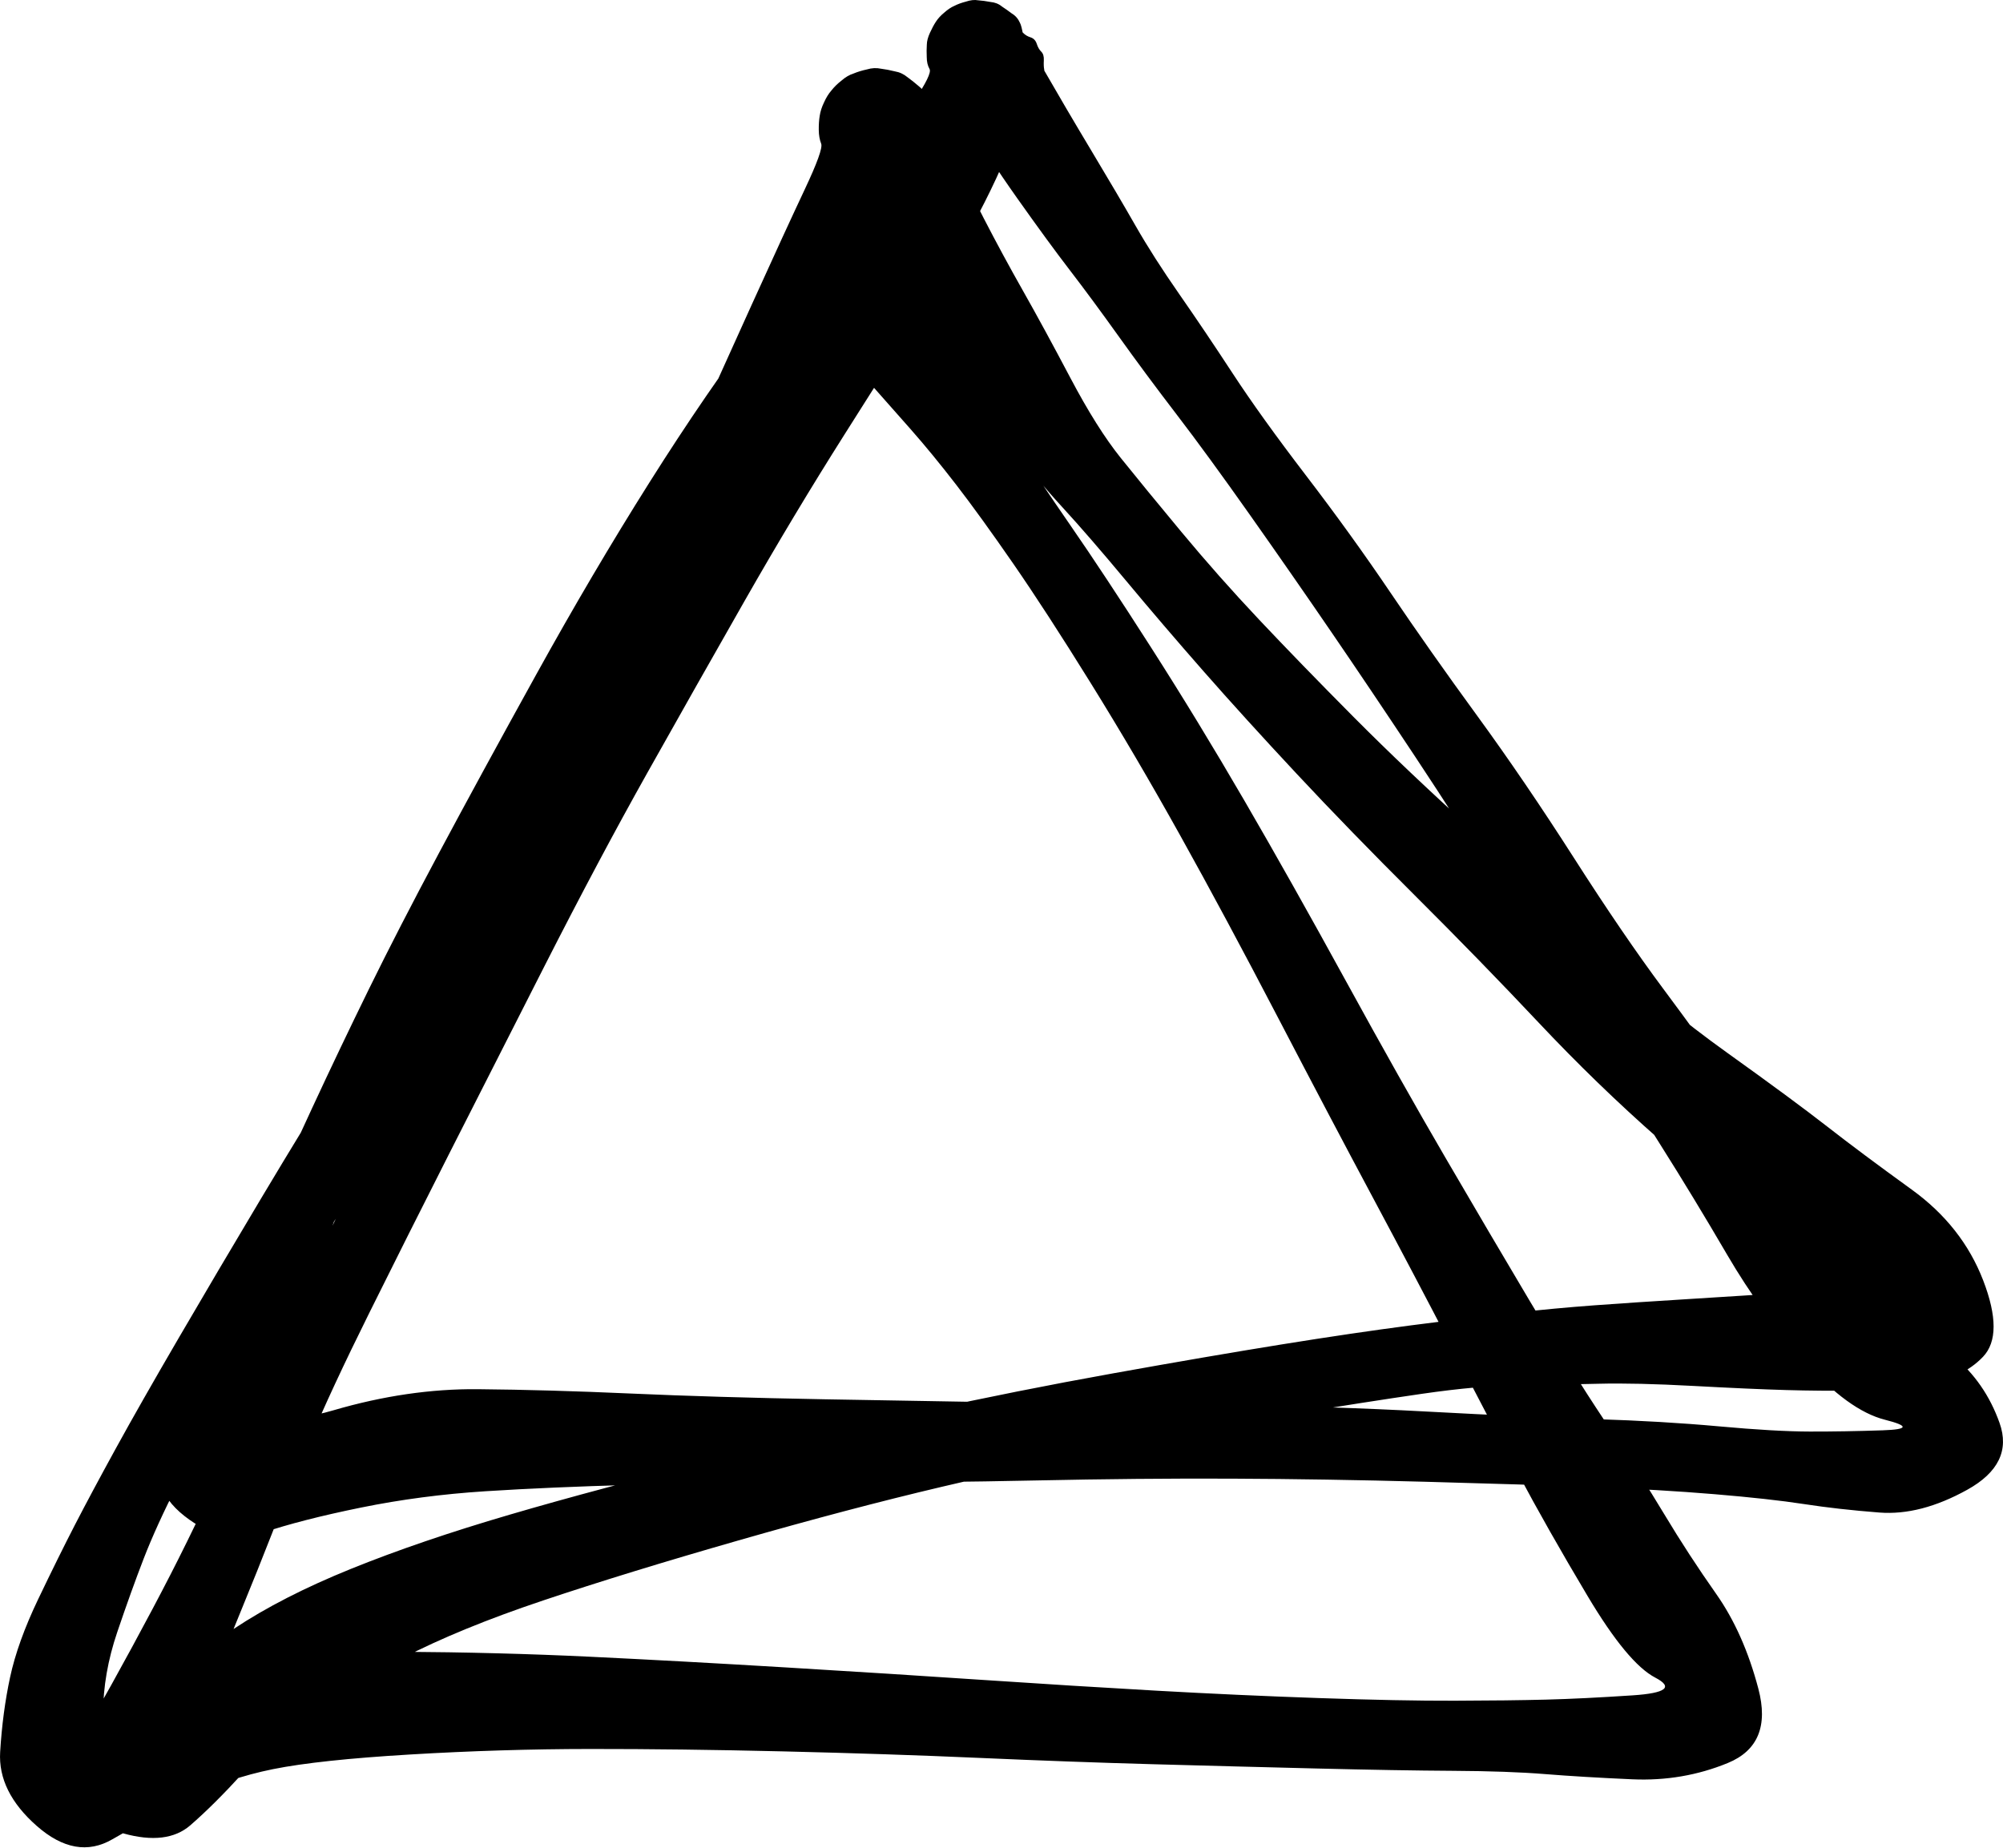
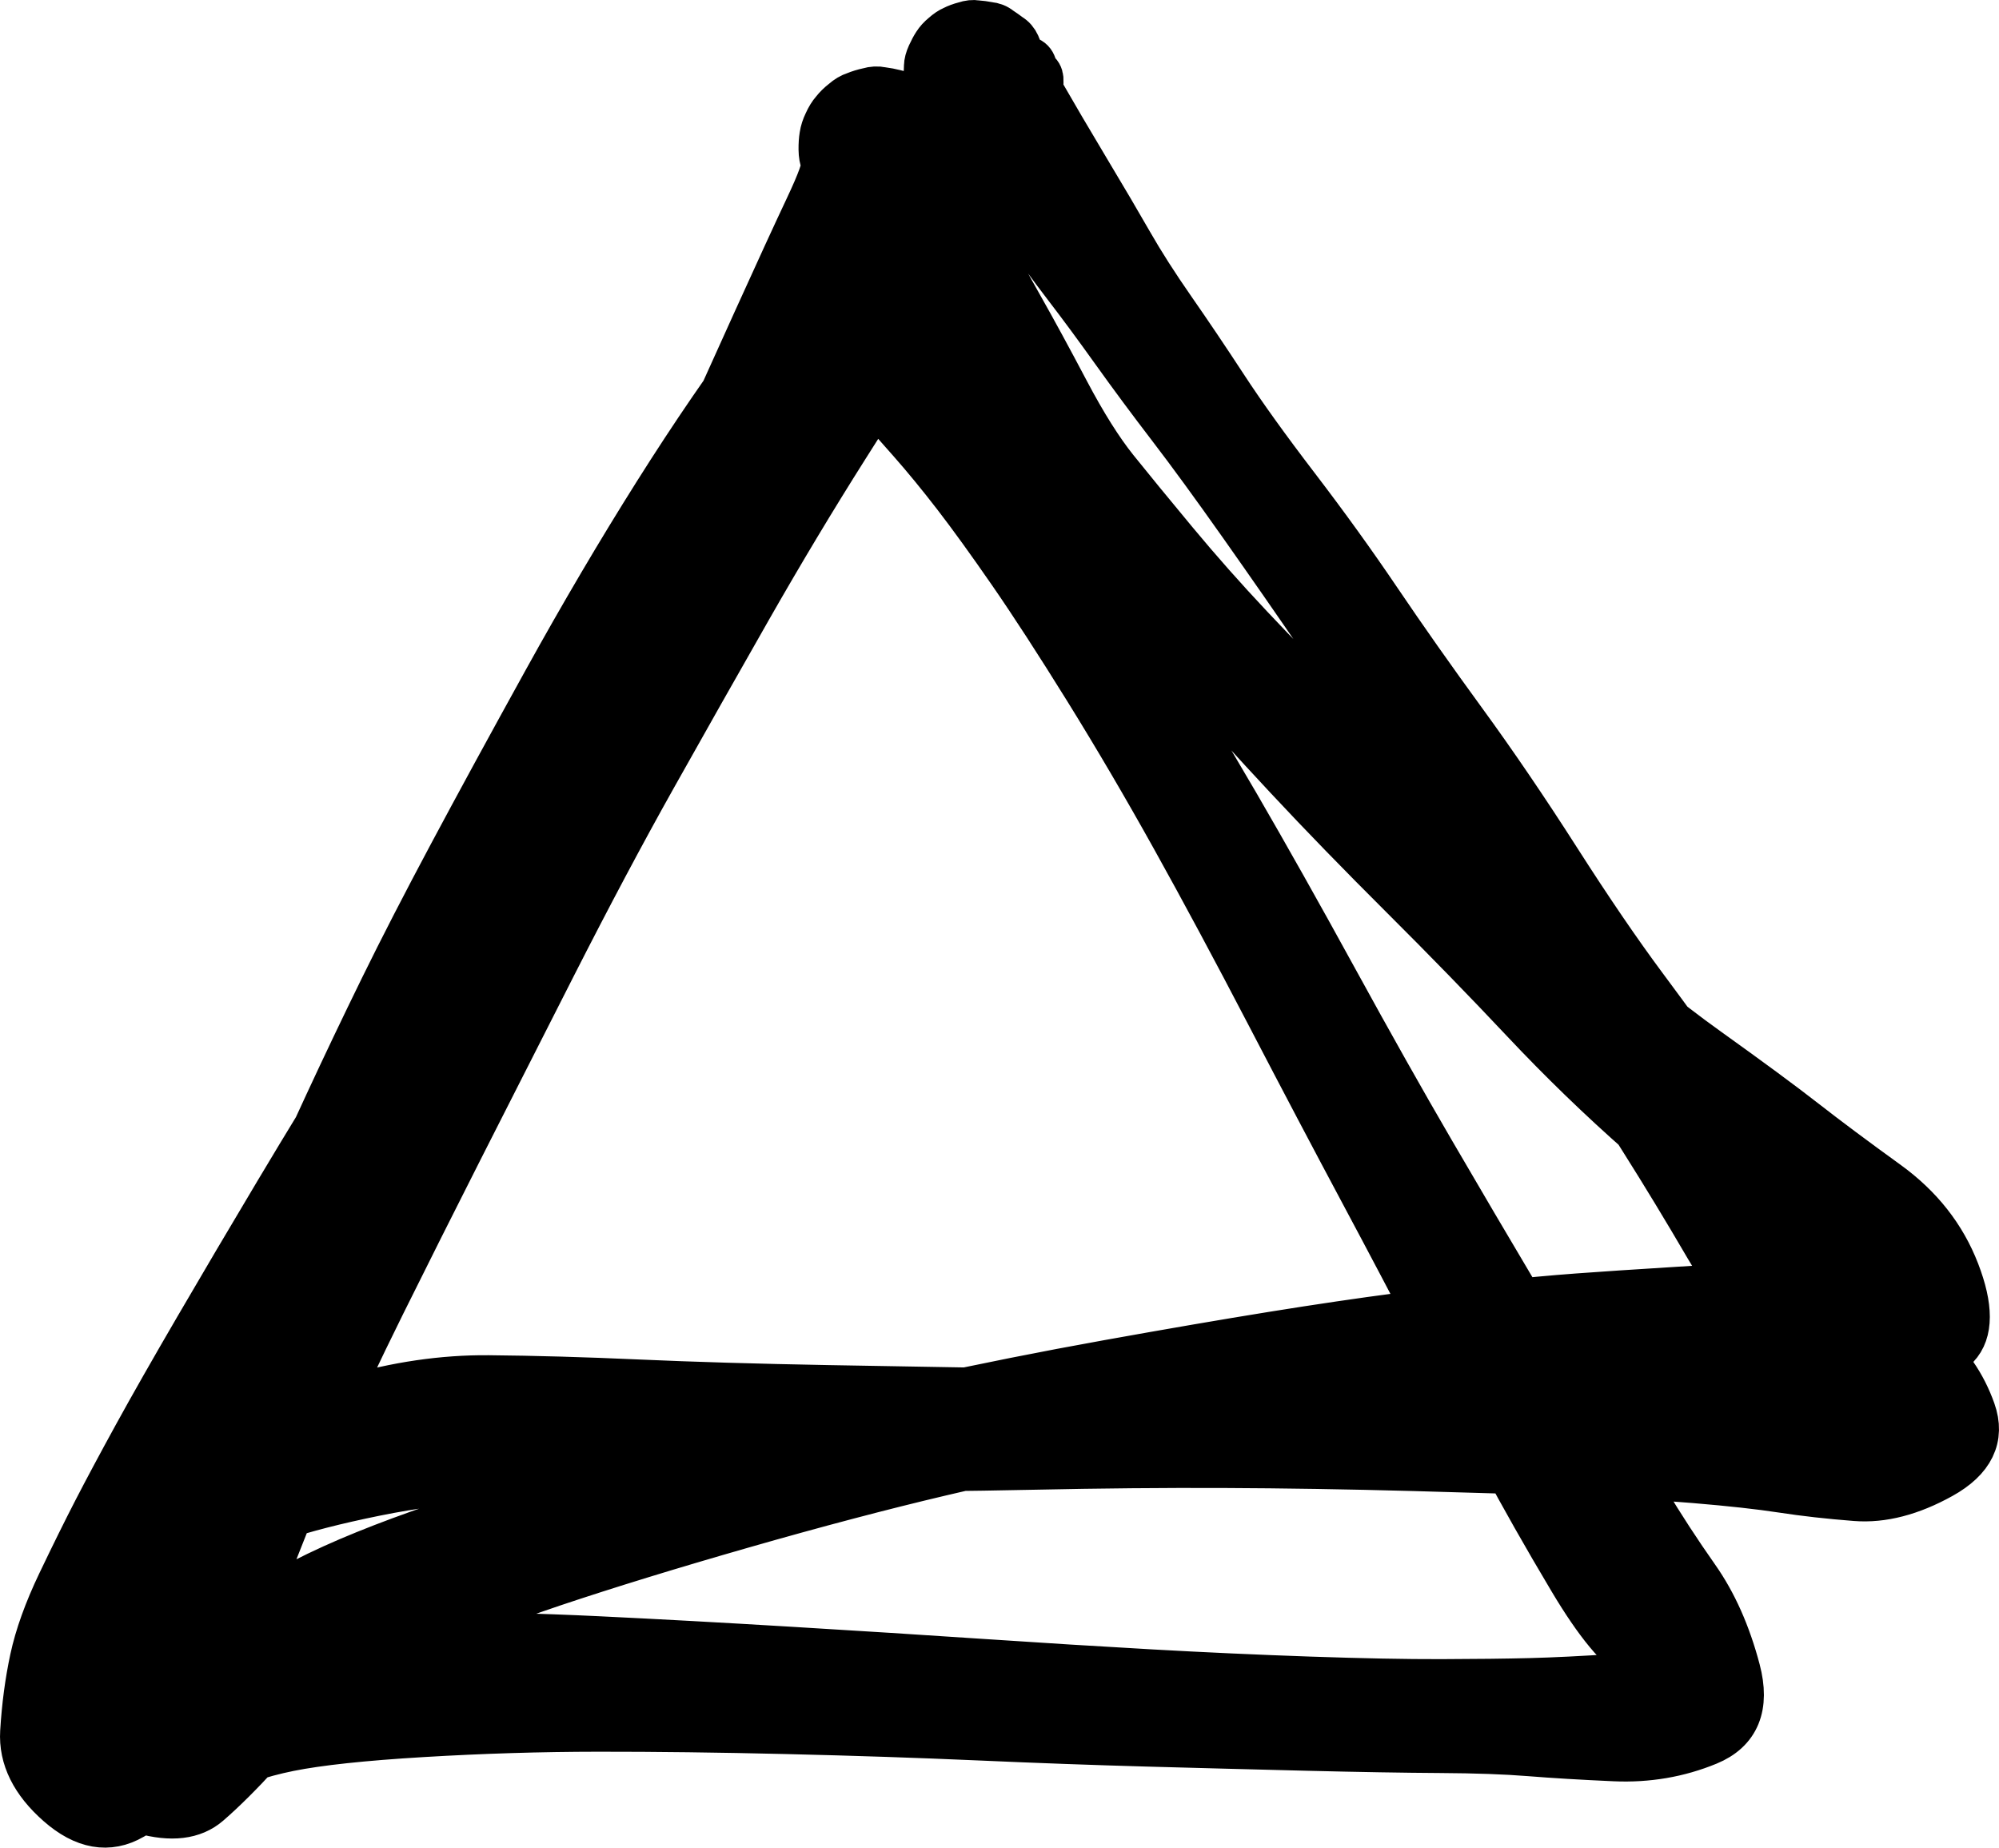
- <svg xmlns="http://www.w3.org/2000/svg" width="257.65" height="237.67" viewBox="0 0 257.65 237.67">
-   <style>.m{stroke:#000000;stroke-width:0;stroke-linejoin:round;vector-effect:non-scaling-stroke}@media (max-width:56px){.m{stroke-width:0.25px}}@media (max-width:40px){.m{stroke-width:0.35px}}@media (max-width:24px){.m{stroke-width:0.4px}}</style>
-   <path class="m" fill="#000000" d="M133.28,11.64 Q125.99,20.99 119.42,29.14 T105.43,46.76 90.9,67.27 76.46,91.29 63.96,113.82 54.9,131.11 47.61,146.14 42.48,158.53 38.87,168.3 35.18,178.6 42.91,181.44 61.45,178.73 81.17,179.29 106.16,180.03 133.37,180.5 158.45,180.81 183.58,181.61 205.21,182.58 221.1,183.51 232.79,184.18 242.19,184.02 242.46,182.66 232.14,175.17 222.19,161.47 213.62,147.34 204.81,133.3 193.98,115.95 182.03,97.34 171.31,81.4 160.79,66.26 151.34,53.31 143.91,43.29 137.66,34.82 130.85,25.51 124.31,15.41 120.84,10.29 119.57,8.88 119.21,7.34 119.22,5.75 119.62,4.22 120.37,2.82 121.44,1.64 122.75,0.76 124.24,0.21 125.82,0.04 127.39,0.25 128.87,0.83 130.16,1.74 131.2,2.94 132.04,7.77 130.49,17.33 125.02,29.13 118.34,40.56 108.63,55.9 95.78,77.31 83.24,99.48 70.02,124.33 57.7,148.59 47.49,168.94 39.77,185.54 35.01,197.24 31.19,206.77 27.34,216.32 23.59,225.63 19.18,226.25 20.2,218.14 30.08,209.56 45.16,201.84 65.61,194.86 91.96,187.83 118.73,181.56 143.14,176.7 164.8,172.98 181.56,170.51 194.56,168.92 205.08,167.94 217.57,167.11 229.66,166.33 240.17,165.24 241.62,165.29 233.6,163.46 225.68,157.18 213.38,146.54 197.95,131.6 182.01,115.22 166.8,99.56 154.83,86.38 144.81,74.67 136.63,65.23 130.72,58.03 124.45,49.09 117.74,39.06 112.27,30.7 107.84,23.13 105.63,18.49 105.32,16.71 105.44,14.91 105.99,13.19 106.94,11.65 108.23,10.38 109.79,9.46 111.52,8.93 113.32,8.84 115.1,9.18 116.74,9.94 118.15,11.06 119.26,12.5 120.41,17.39 119.57,26.72 115.43,37.15 108.92,48.98 99.71,65.23 87.65,86.2 71.6,112.4 54.85,138.71 41.62,159.28 30.79,176.82 22.9,190.84 18.49,200.51 15.08,209.99 13.26,220.47 18.61,220.07 31.23,213.48 51.36,212.51 75.87,213.15 101.13,214.53 126.52,216.14 148.77,217.52 169.66,218.47 187.11,218.81 198.85,218.67 210.01,218.12 212.92,215.84 204.22,205.35 195.22,189.48 186.68,173.21 176.59,154.07 164.38,130.9 151.83,107.52 140.32,87.91 130.31,72.48 123,62.37 117.11,55.19 109.15,46.19 103.49,39.64 102.77,37.88 102.65,35.99 103.14,34.15 104.19,32.57 105.69,31.4 107.48,30.78 109.38,30.76 111.18,31.35 112.71,32.48 113.79,34.04 114.32,35.86 114.23,37.76 113.55,39.53 112.34,40.99 110.72,41.99 108.87,42.42 106.98,42.23 105.25,41.45 103.85,40.16 102.95,38.49 102.62,36.62 102.91,34.74 103.78,33.06 105.15,31.74 106.86,30.92 108.75,30.7 110.61,31.09 112.24,32.05 112.98,32.66 117.81,39.05 125.22,49.1 130.62,57.04 137.71,67.62 148.05,83.28 160.06,102.99 173.09,126.15 185.89,148.88 196.78,167.39 206.47,182.88 214.1,194.85 220.75,205.06 226.18,217.26 222.26,226.82 209.95,228.92 198.74,228.25 186.95,227.83 169.33,227.53 148.3,226.98 126.03,226.17 100.78,225.33 75.89,225.02 52.74,225.73 35.14,227.61 24.2,231.36 14.45,236.64 4.74,234.93 0.02,225.4 1.3,215.78 4.9,205.77 9.63,196.2 14.89,186.37 23,172.12 33.56,154.23 46.28,133.39 62.22,106.91 77.07,80.6 87.66,59.19 96.66,39.28 103.51,24.38 105.63,18.49 105.32,16.71 105.44,14.91 105.99,13.19 106.94,11.65 108.23,10.38 109.79,9.46 111.52,8.93 113.32,8.84 115.1,9.18 116.74,9.94 118.15,11.06 119.26,12.5 121.93,18.46 126.56,28.12 131.61,37.45 137.69,48.63 144.16,58.91 151.97,68.44 161.96,79.72 174.08,92.21 189.86,107.18 206.23,122.3 222.19,135.46 235.04,144.94 245.91,153.05 255.1,164.73 255.08,174.56 247.37,178.13 238.35,178.91 229.74,178.84 217.8,178.31 205.63,178.03 195.49,178.21 182.87,179.33 166.41,181.9 145.09,185.96 121.14,191.29 94.98,198.19 69.87,205.91 51.75,213.34 39.68,220.59 31.24,228.12 24.48,234.84 15.86,235.88 9.95,229.66 11.92,221.04 16.99,211.91 21.91,202.62 26.37,193.56 31.61,181.83 39.32,164.93 49.16,144.36 61.05,119.69 73.64,94.33 85.32,71.43 96.99,49.04 105.73,33.01 111.95,22.1 117.54,13.04 119.57,8.88 119.21,7.34 119.22,5.75 119.62,4.22 120.37,2.82 121.44,1.64 122.75,0.76 124.24,0.21 125.82,0.04 127.39,0.25 128.87,0.83 130.16,1.74 131.2,2.94 130.99,3.02 133.77,8.12 140.44,19.48 146.07,29.05 151.67,37.81 158.58,48.07 167.99,61.17 178.84,76.22 190,92.07 202.46,110.38 213.9,127.15 223.67,140.61 233.11,153.31 242.46,165.19 251.2,174.41 257.21,183.08 253.05,191.67 241.75,194.6 232.05,193.51 220.55,192.24 204.89,191.32 183.38,190.64 158.44,190.24 133.33,190.47 106.05,190.75 81.3,191.04 62.44,191.86 46.44,193.96 33.7,197.23 23.72,195.04 20.83,185.31 25.33,174.27 30.06,164.6 34.49,155.14 40.15,142.56 47.45,127.26 56.48,109.72 68.96,86.81 83.52,62.1 97.99,40.99 111.65,22.94 121.87,10.01 126.13,5.07 127.06,4.37 128.13,3.91 129.28,3.72 130.45,3.81 131.56,4.18 132.55,4.8 133.36,5.64 133.94,6.65 134.27,7.77 134.32,8.94 134.09,10.08 133.59,11.14 Z" />
+ <svg xmlns="http://www.w3.org/2000/svg" width="263.65" height="243.67" viewBox="0 0 263.65 243.67">
+   <style>.m{stroke:#000000;stroke-linejoin:round}@media (max-width:56px){.m{stroke-width:1.34px;vector-effect:non-scaling-stroke}}@media (max-width:40px){.m{stroke-width:1.08px;vector-effect:non-scaling-stroke}}@media (max-width:24px){.m{stroke-width:0.76px;vector-effect:non-scaling-stroke}}</style>
+   <path class="m" stroke-width="6" fill="#000000" d="M136.28,14.64 Q128.99,23.99 122.42,32.14 T108.43,49.76 93.9,70.27 79.46,94.29 66.96,116.82 57.9,134.11 50.61,149.14 45.48,161.53 41.87,171.3 38.18,181.6 45.91,184.44 64.45,181.73 84.17,182.29 109.16,183.03 136.37,183.5 161.45,183.81 186.58,184.61 208.21,185.58 224.1,186.51 235.79,187.18 245.19,187.02 245.46,185.66 235.14,178.17 225.19,164.47 216.62,150.34 207.81,136.3 196.98,118.95 185.03,100.34 174.31,84.4 163.79,69.26 154.34,56.31 146.91,46.29 140.66,37.82 133.85,28.51 127.31,18.41 123.84,13.29 122.57,11.88 122.21,10.34 122.22,8.75 122.62,7.22 123.37,5.82 124.44,4.64 125.75,3.76 127.24,3.21 128.82,3.04 130.39,3.25 131.87,3.83 133.16,4.74 134.2,5.94 135.04,10.77 133.49,20.33 128.02,32.13 121.34,43.56 111.63,58.9 98.78,80.31 86.24,102.48 73.02,127.33 60.7,151.59 50.49,171.94 42.77,188.54 38.01,200.24 34.19,209.77 30.34,219.32 26.59,228.63 22.18,229.25 23.2,221.14 33.08,212.56 48.16,204.84 68.61,197.86 94.96,190.83 121.73,184.56 146.14,179.7 167.8,175.98 184.56,173.51 197.56,171.92 208.08,170.94 220.57,170.11 232.66,169.33 243.17,168.24 244.62,168.29 236.6,166.46 228.68,160.18 216.38,149.54 200.95,134.6 185.01,118.22 169.8,102.56 157.83,89.38 147.81,77.67 139.63,68.23 133.72,61.03 127.45,52.09 120.74,42.06 115.27,33.7 110.84,26.13 108.63,21.49 108.32,19.71 108.44,17.91 108.99,16.19 109.94,14.65 111.23,13.38 112.79,12.46 114.52,11.93 116.32,11.84 118.1,12.18 119.74,12.94 121.15,14.06 122.26,15.5 123.41,20.39 122.57,29.72 118.43,40.15 111.92,51.98 102.71,68.23 90.65,89.2 74.6,115.4 57.85,141.71 44.62,162.28 33.79,179.82 25.9,193.84 21.49,203.51 18.08,212.99 16.26,223.47 21.61,223.07 34.23,216.48 54.36,215.51 78.87,216.15 104.13,217.53 129.52,219.14 151.77,220.52 172.66,221.47 190.11,221.81 201.85,221.67 213.01,221.12 215.92,218.84 207.22,208.35 198.22,192.48 189.68,176.21 179.59,157.07 167.38,133.9 154.83,110.52 143.32,90.91 133.31,75.48 126,65.37 120.11,58.19 112.15,49.19 106.49,42.64 105.77,40.88 105.65,38.99 106.14,37.15 107.19,35.57 108.69,34.4 110.48,33.78 112.38,33.76 114.18,34.35 115.71,35.48 116.79,37.04 117.32,38.86 117.23,40.76 116.55,42.53 115.34,43.99 113.72,44.99 111.87,45.42 109.98,45.23 108.25,44.45 106.85,43.16 105.95,41.49 105.62,39.62 105.91,37.74 106.78,36.06 108.15,34.74 109.86,33.92 111.75,33.7 113.61,34.09 115.24,35.05 115.98,35.66 120.81,42.05 128.22,52.1 133.62,60.04 140.71,70.62 151.05,86.28 163.06,105.99 176.09,129.15 188.89,151.88 199.78,170.39 209.47,185.88 217.1,197.85 223.75,208.06 229.18,220.26 225.26,229.82 212.95,231.92 201.74,231.25 189.95,230.83 172.33,230.53 151.3,229.98 129.03,229.17 103.78,228.33 78.89,228.02 55.74,228.73 38.14,230.61 27.2,234.36 17.45,239.64 7.74,237.93 3.02,228.4 4.3,218.78 7.9,208.77 12.63,199.2 17.89,189.37 26,175.12 36.56,157.23 49.28,136.39 65.22,109.91 80.07,83.6 90.66,62.19 99.66,42.28 106.51,27.38 108.63,21.49 108.32,19.71 108.44,17.91 108.99,16.19 109.94,14.65 111.23,13.38 112.79,12.46 114.52,11.93 116.32,11.84 118.1,12.18 119.74,12.94 121.15,14.06 122.26,15.5 124.93,21.46 129.56,31.12 134.61,40.45 140.69,51.63 147.16,61.91 154.97,71.44 164.96,82.72 177.08,95.21 192.86,110.18 209.23,125.3 225.19,138.46 238.04,147.94 248.91,156.05 258.1,167.73 258.08,177.56 250.37,181.13 241.35,181.91 232.74,181.84 220.8,181.31 208.63,181.03 198.49,181.21 185.87,182.33 169.41,184.9 148.09,188.96 124.14,194.29 97.98,201.19 72.87,208.91 54.75,216.34 42.68,223.59 34.24,231.12 27.48,237.84 18.86,238.88 12.95,232.66 14.92,224.04 19.99,214.91 24.91,205.62 29.37,196.56 34.61,184.83 42.32,167.93 52.16,147.36 64.05,122.69 76.64,97.33 88.32,74.43 99.99,52.04 108.73,36.01 114.95,25.1 120.54,16.04 122.57,11.88 122.21,10.34 122.22,8.75 122.62,7.22 123.37,5.82 124.44,4.64 125.75,3.76 127.24,3.21 128.82,3.04 130.39,3.25 131.87,3.83 133.16,4.74 134.2,5.94 133.99,6.02 136.77,11.12 143.44,22.48 149.07,32.05 154.67,40.81 161.58,51.07 170.99,64.17 181.84,79.22 193,95.07 205.46,113.38 216.9,130.15 226.67,143.61 236.11,156.31 245.46,168.19 254.2,177.41 260.21,186.08 256.05,194.67 244.75,197.6 235.05,196.51 223.55,195.24 207.89,194.32 186.38,193.64 161.44,193.24 136.33,193.47 109.05,193.75 84.3,194.04 65.44,194.86 49.44,196.96 36.7,200.23 26.72,198.04 23.83,188.31 28.33,177.27 33.06,167.6 37.49,158.14 43.15,145.56 50.45,130.26 59.48,112.72 71.96,89.81 86.52,65.1 100.99,43.99 114.65,25.94 124.87,13.01 129.13,8.07 130.06,7.37 131.13,6.91 132.28,6.72 133.45,6.81 134.56,7.18 135.55,7.8 136.36,8.64 136.94,9.65 137.27,10.77 137.32,11.94 137.09,13.08 136.59,14.14 Z" />
</svg>
